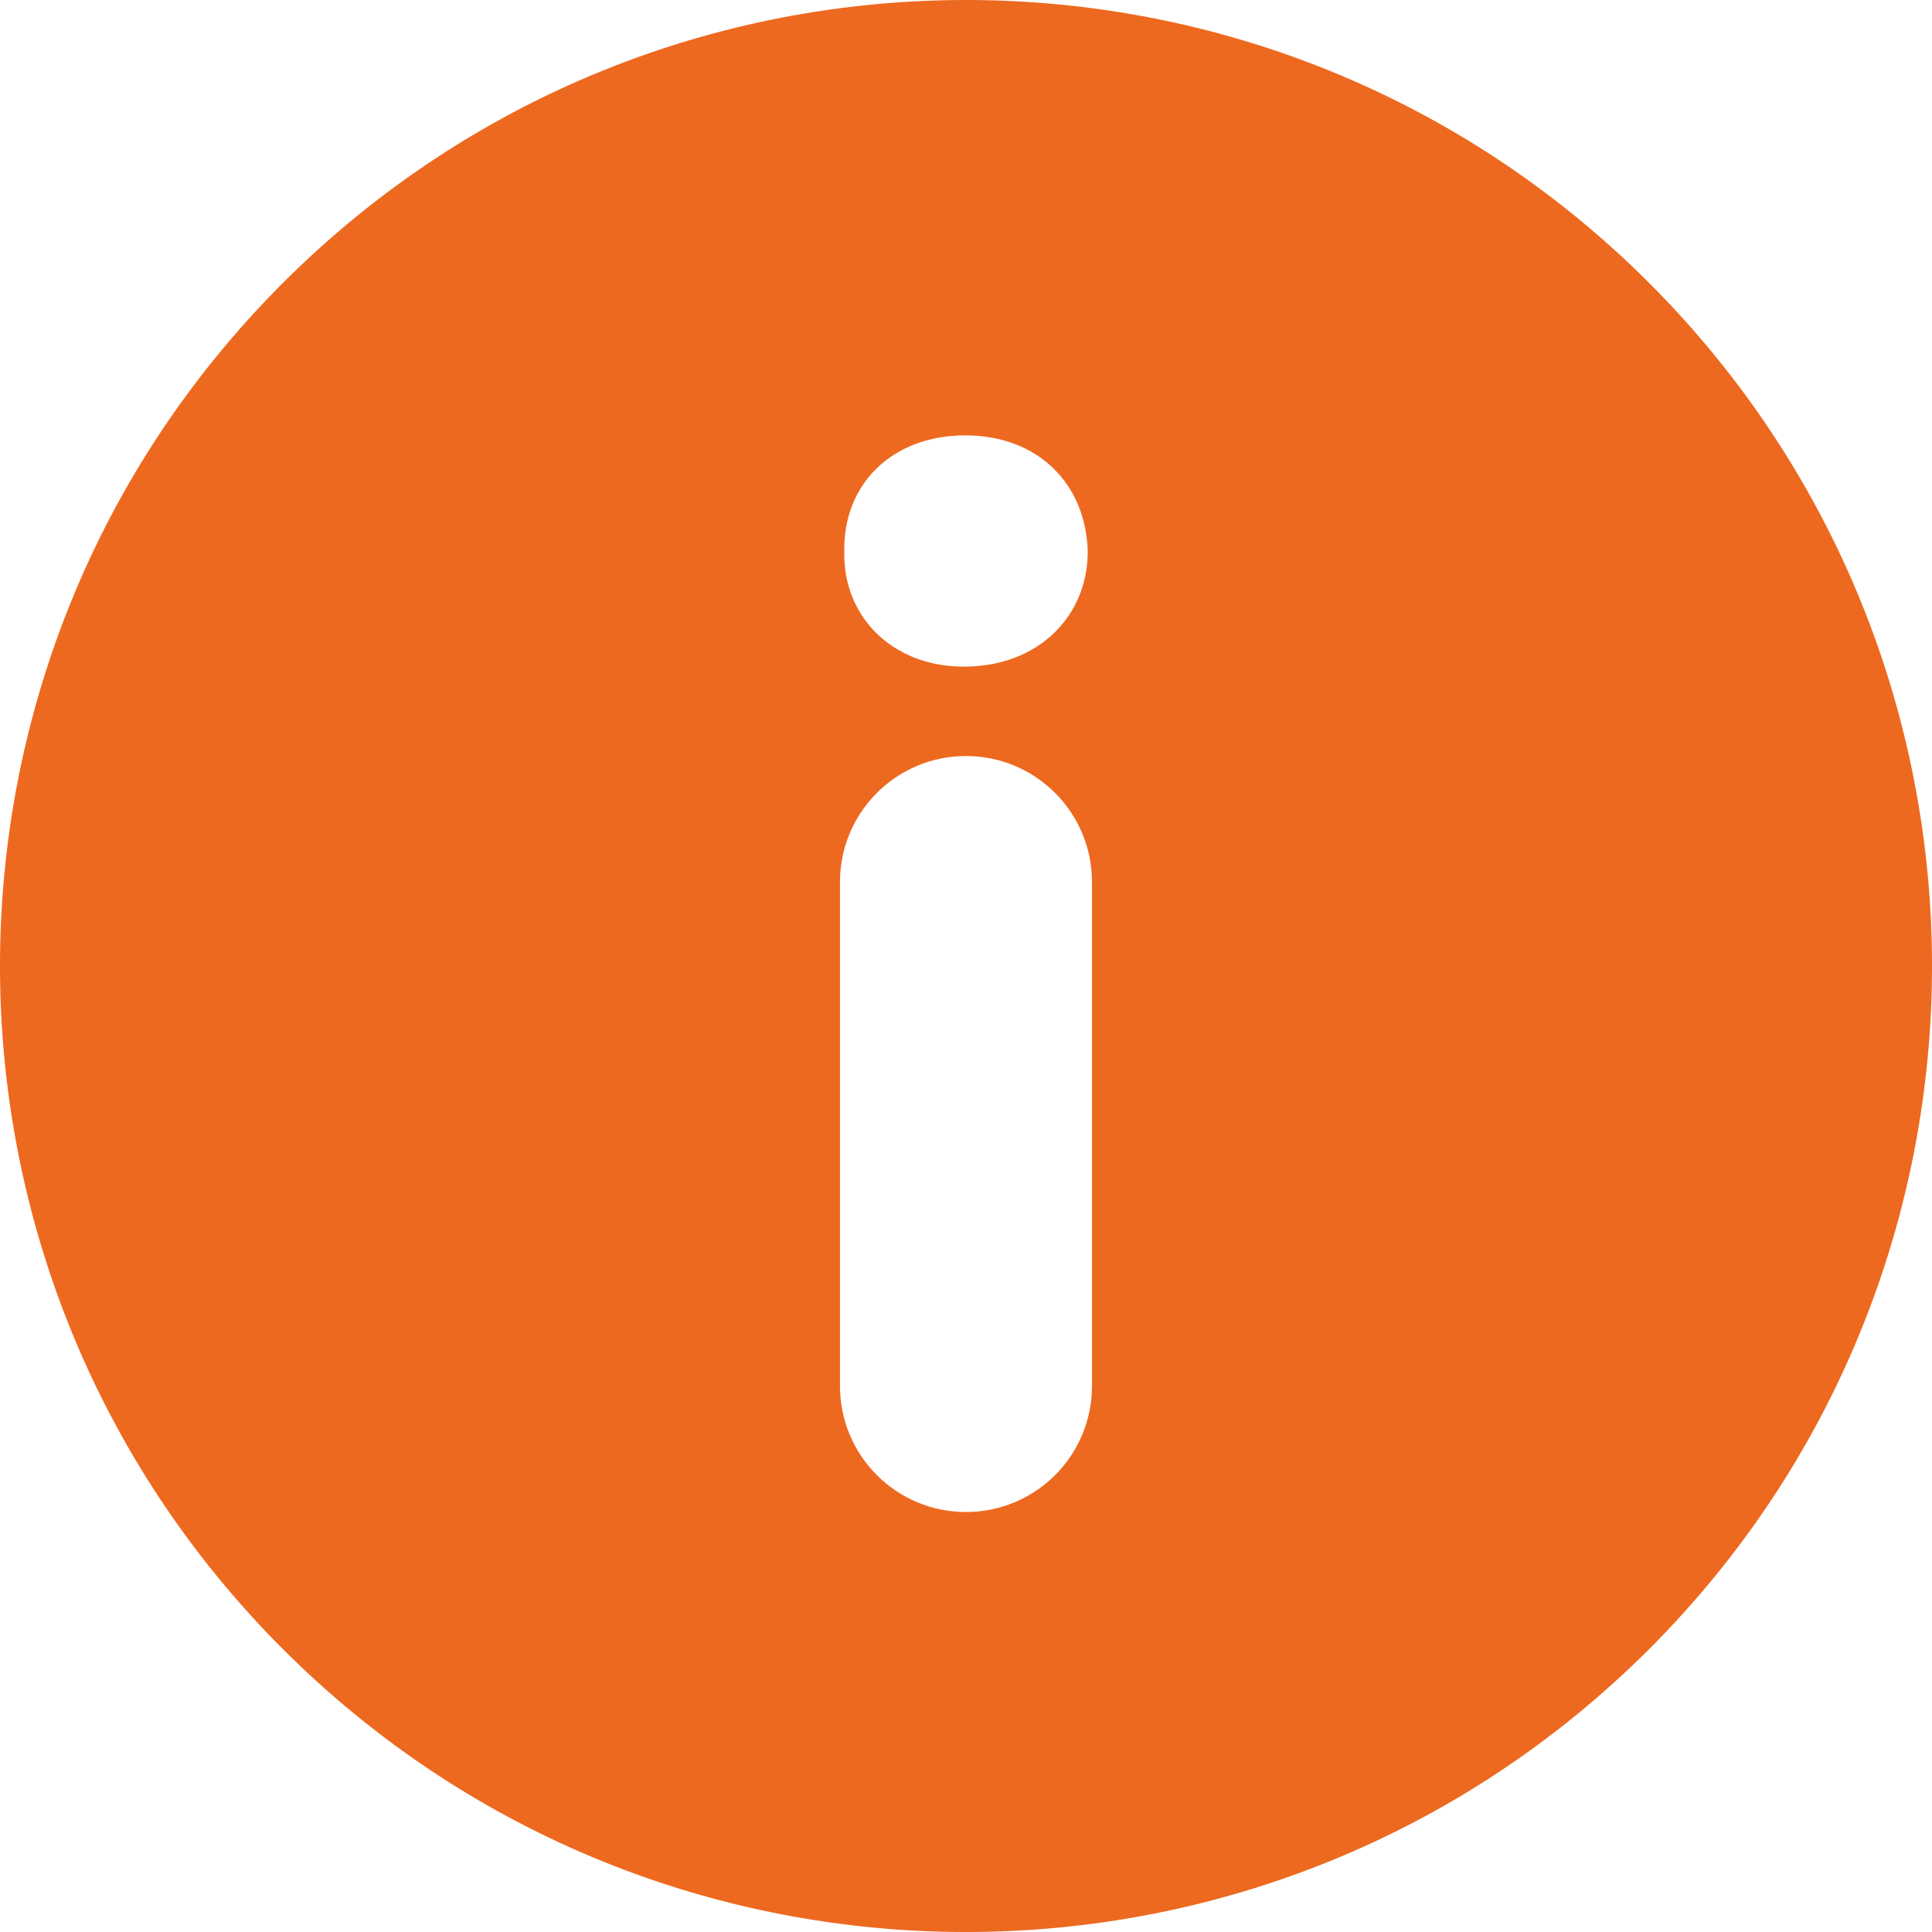
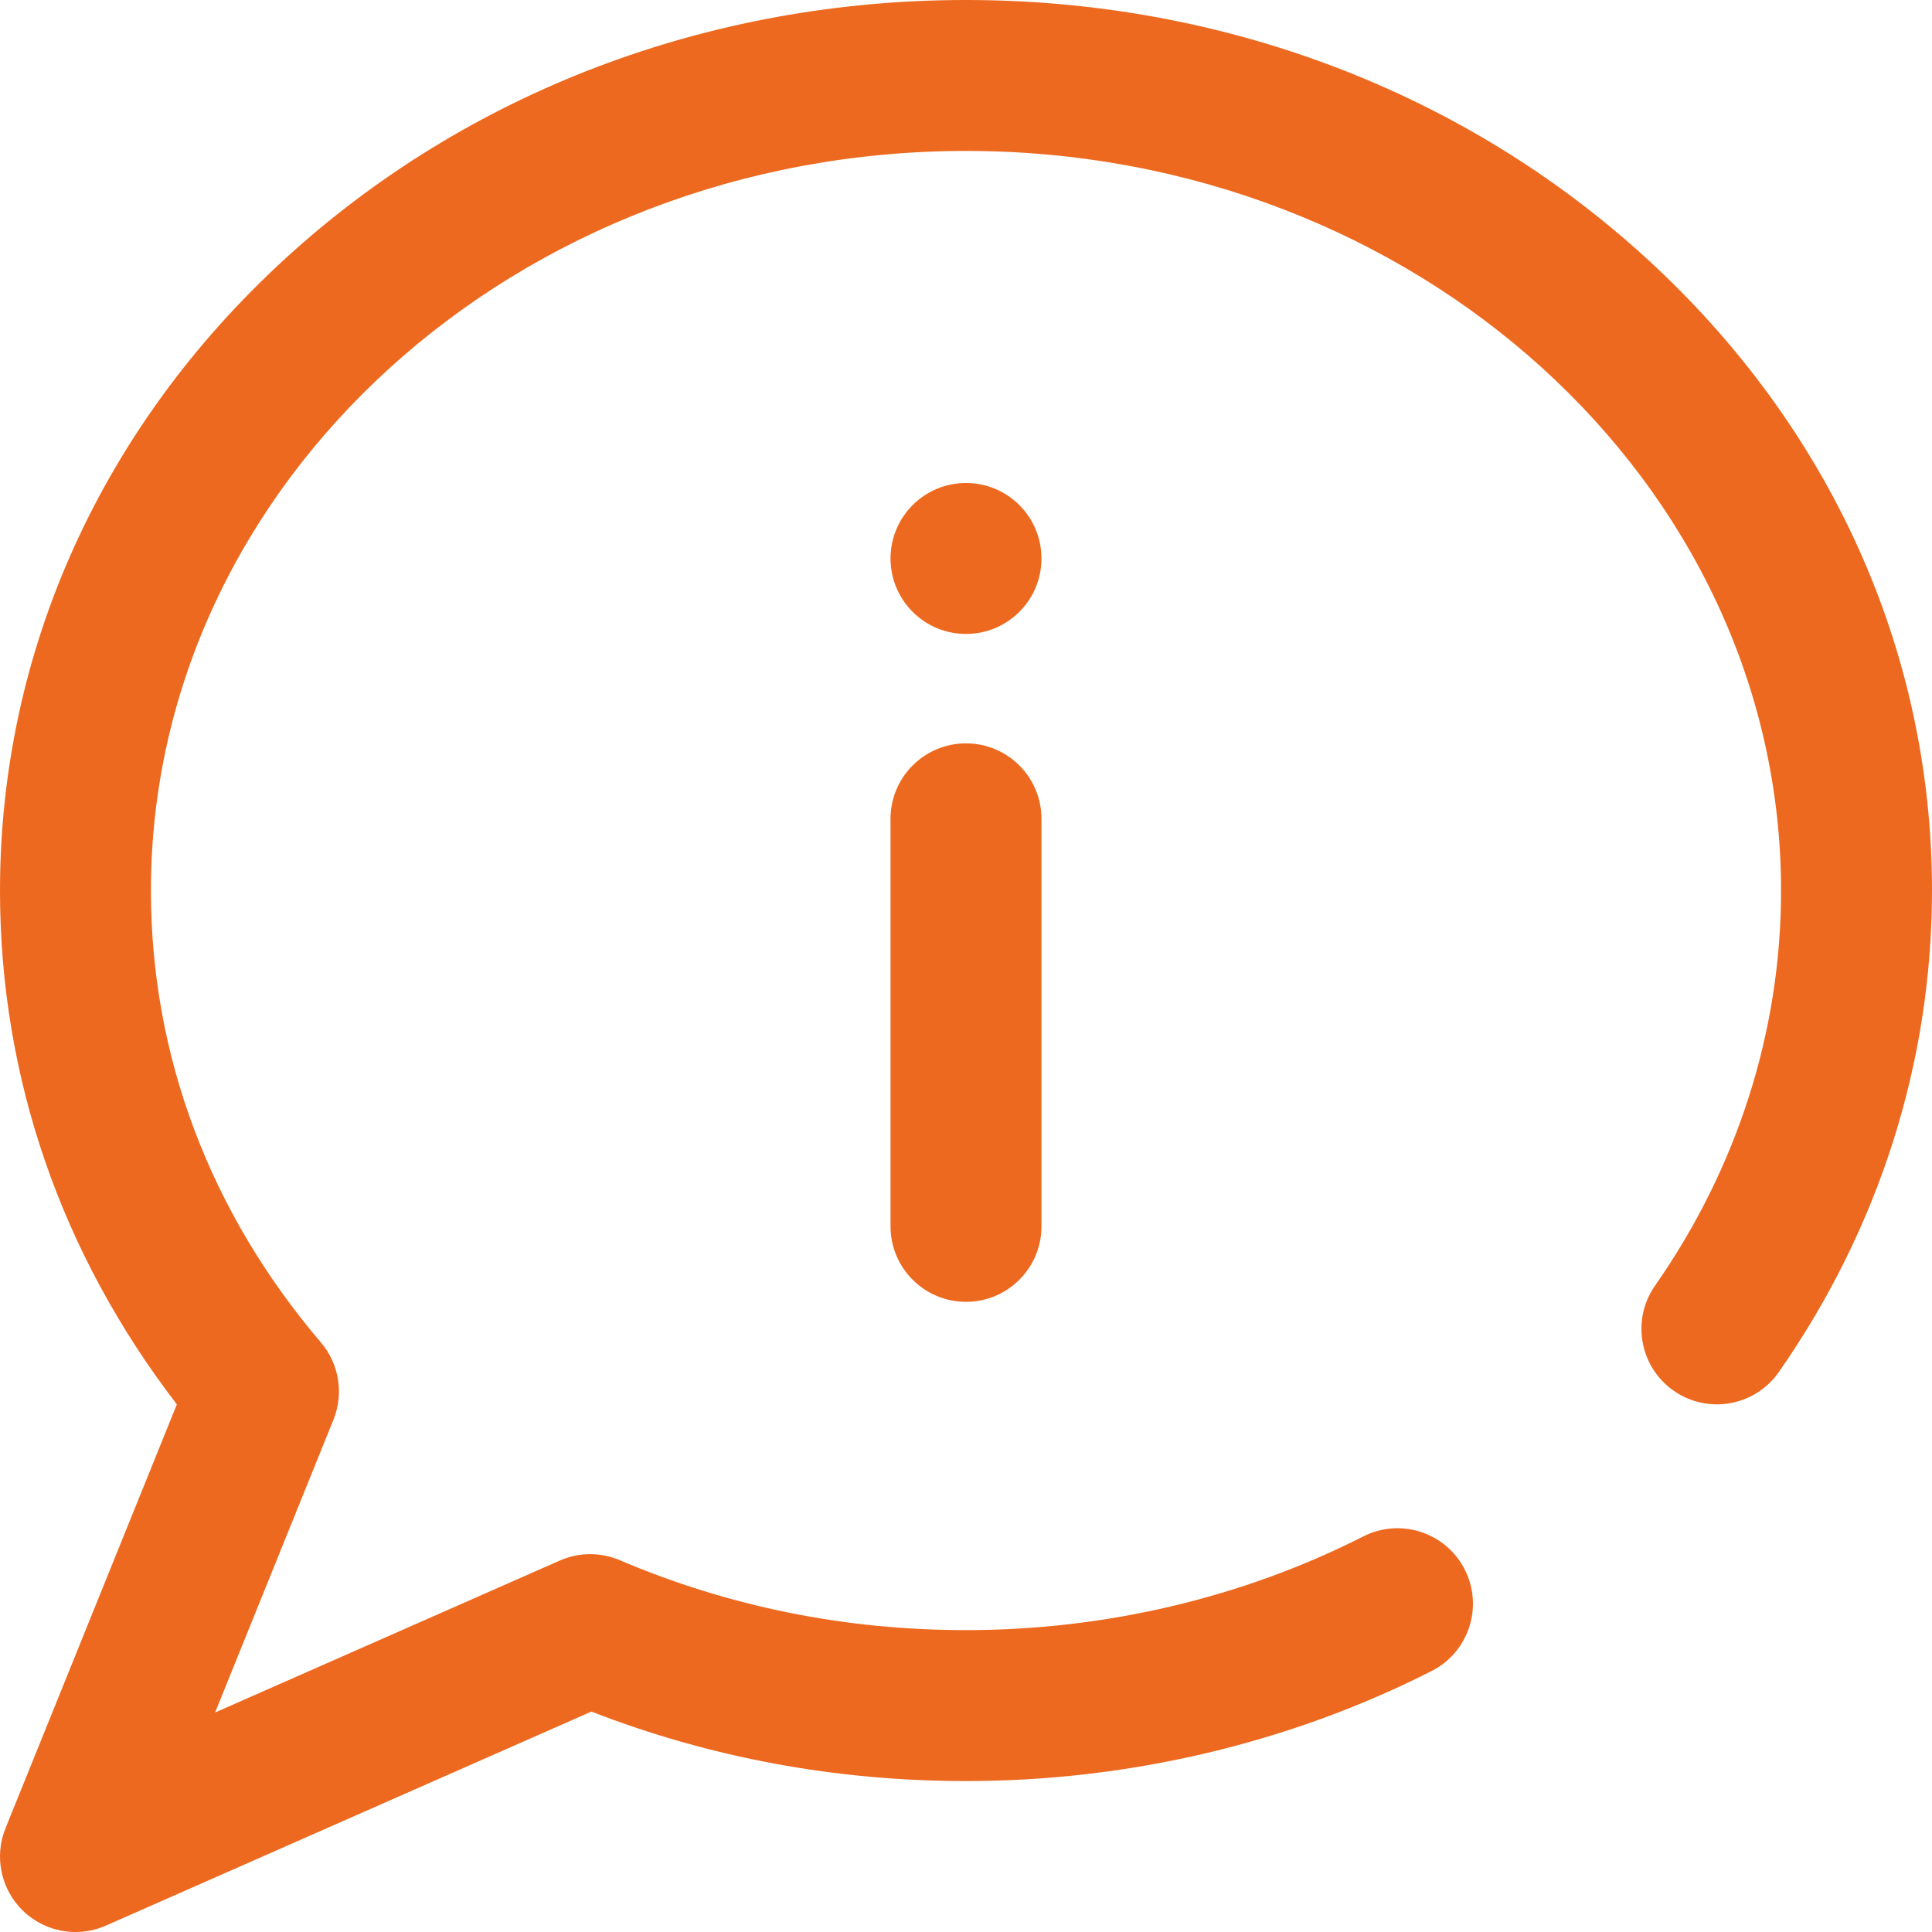
- <svg xmlns="http://www.w3.org/2000/svg" version="1.1" width="512" height="512" x="0" y="0" viewBox="0 0 45.999 45.999" style="enable-background:new 0 0 512 512" xml:space="preserve" class="">
+ <svg xmlns="http://www.w3.org/2000/svg" version="1.1" width="512" height="512" x="0" y="0" viewBox="0 0 512 512" style="enable-background:new 0 0 512 512" xml:space="preserve" class="">
  <g>
-     <g>
-       <g>
-         <path d="M39.264,6.736c-8.982-8.981-23.545-8.982-32.528,0c-8.982,8.982-8.981,23.545,0,32.528c8.982,8.98,23.545,8.981,32.528,0    C48.245,30.281,48.244,15.719,39.264,6.736z M25.999,33c0,1.657-1.343,3-3,3s-3-1.343-3-3V21c0-1.657,1.343-3,3-3s3,1.343,3,3V33z     M22.946,15.872c-1.728,0-2.88-1.224-2.844-2.735c-0.036-1.584,1.116-2.771,2.879-2.771c1.764,0,2.88,1.188,2.917,2.771    C25.897,14.648,24.746,15.872,22.946,15.872z" fill="#ed691f" data-original="#000000" style="" class="" />
-       </g>
-     </g>
-     <g>
- </g>
-     <g>
- </g>
-     <g>
- </g>
-     <g>
- </g>
-     <g>
- </g>
-     <g>
- </g>
-     <g>
- </g>
-     <g>
- </g>
-     <g>
- </g>
-     <g>
- </g>
-     <g>
- </g>
-     <g>
- </g>
-     <g>
- </g>
-     <g>
- </g>
-     <g>
- </g>
+     <path d="M20.005,512c-5.097,0-10.116-1.948-13.925-5.641c-5.845-5.666-7.672-14.309-4.621-21.855l45.411-112.333  C16.162,332.253,0,285.425,0,236c0-63.375,26.855-122.857,75.62-167.489C123.891,24.331,187.952,0,256,0  s132.109,24.331,180.38,68.511C485.145,113.143,512,172.625,512,236c0,45.448-14.04,89.577-40.602,127.615  c-6.325,9.057-18.792,11.271-27.849,4.947s-11.271-18.792-4.947-27.849C460.452,309.425,472,273.215,472,236  c0-108.075-96.897-196-216-196S40,127.925,40,236c0,43.783,15.577,85.2,45.046,119.773c4.834,5.671,6.115,13.561,3.321,20.47  l-31.366,77.589l91.345-40.266c5.063-2.231,10.826-2.267,15.916-0.095C193.082,425.766,223.946,432,256,432  c36.892,0,73.299-8.587,105.286-24.832c9.85-5,21.887-1.072,26.889,8.775c5.001,9.849,1.073,21.887-8.775,26.889  C341.828,461.914,299.157,472,256,472c-34.48,0-67.835-6.191-99.276-18.413L28.068,510.301C25.474,511.444,22.728,512,20.005,512z   M276,325V217c0-11.046-8.954-20-20-20s-20,8.954-20,20v108c0,11.046,8.954,20,20,20S276,336.046,276,325z M256,128  c-11.046,0-20,8.954-20,20l0,0c0,11.046,8.954,20,20,20s20-8.954,20-20l0,0C276,136.954,267.046,128,256,128z" fill="#ed691f" data-original="#000000" style="" class="" />
  </g>
</svg>
